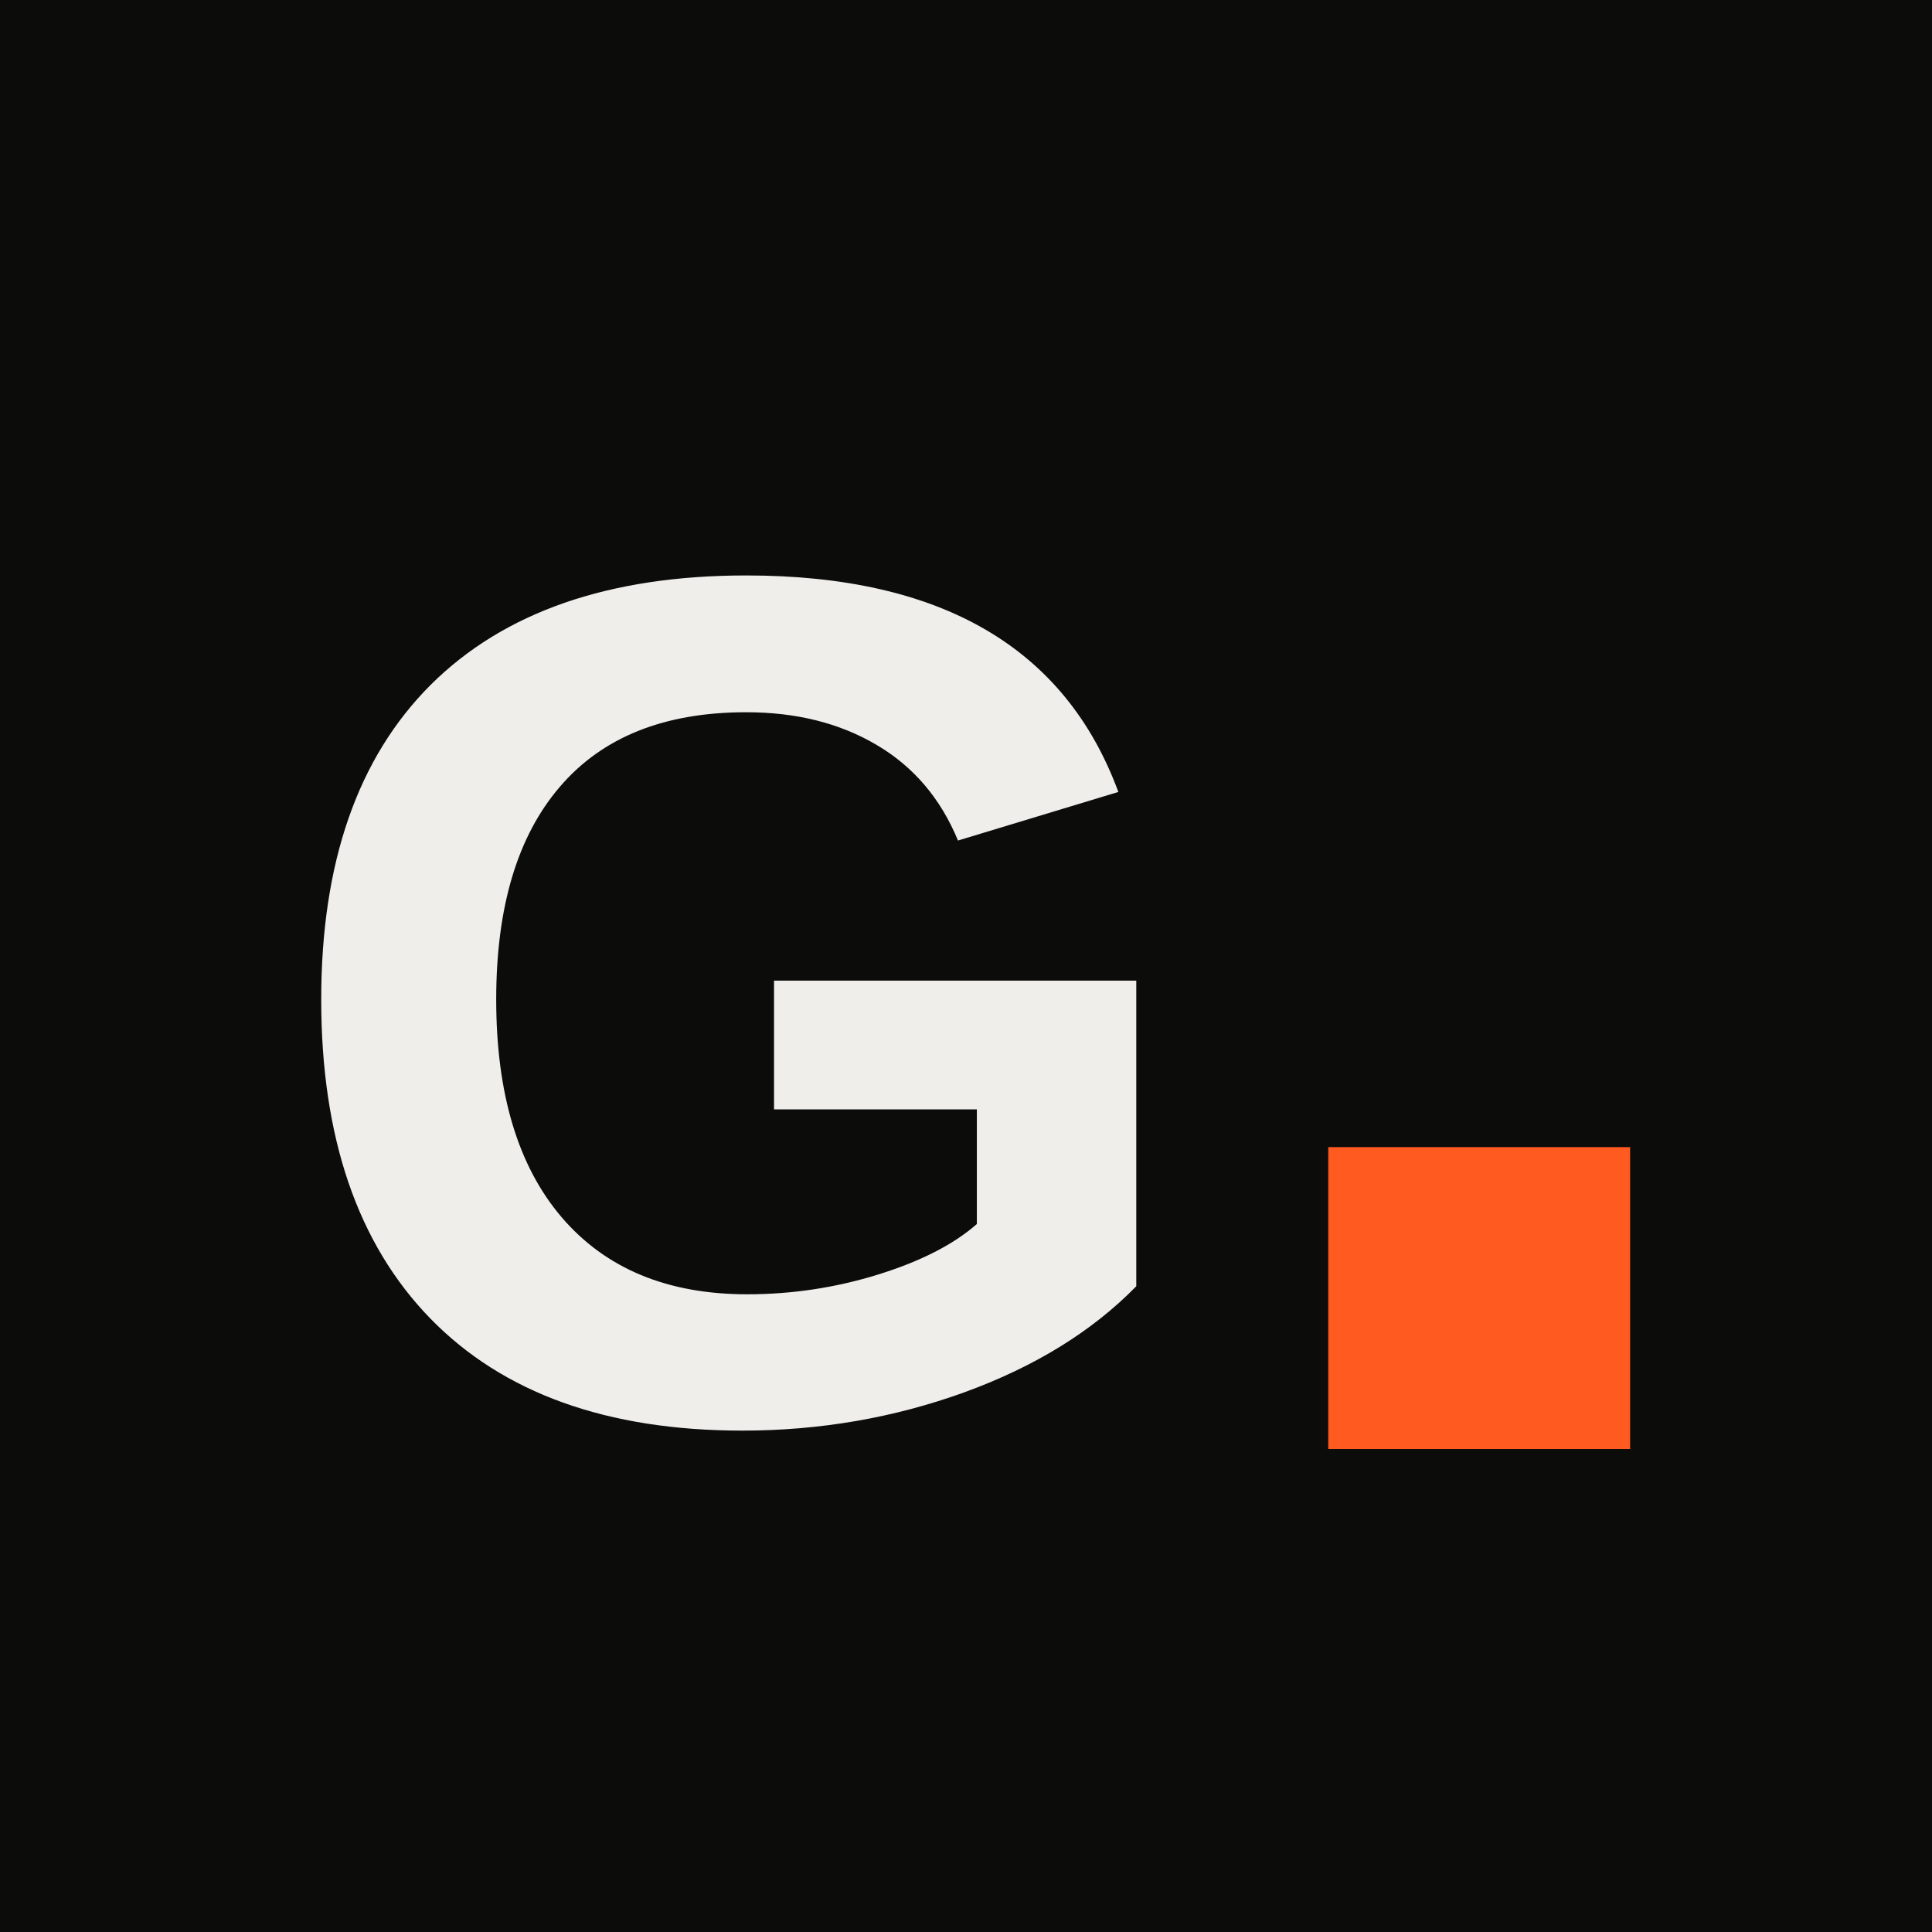
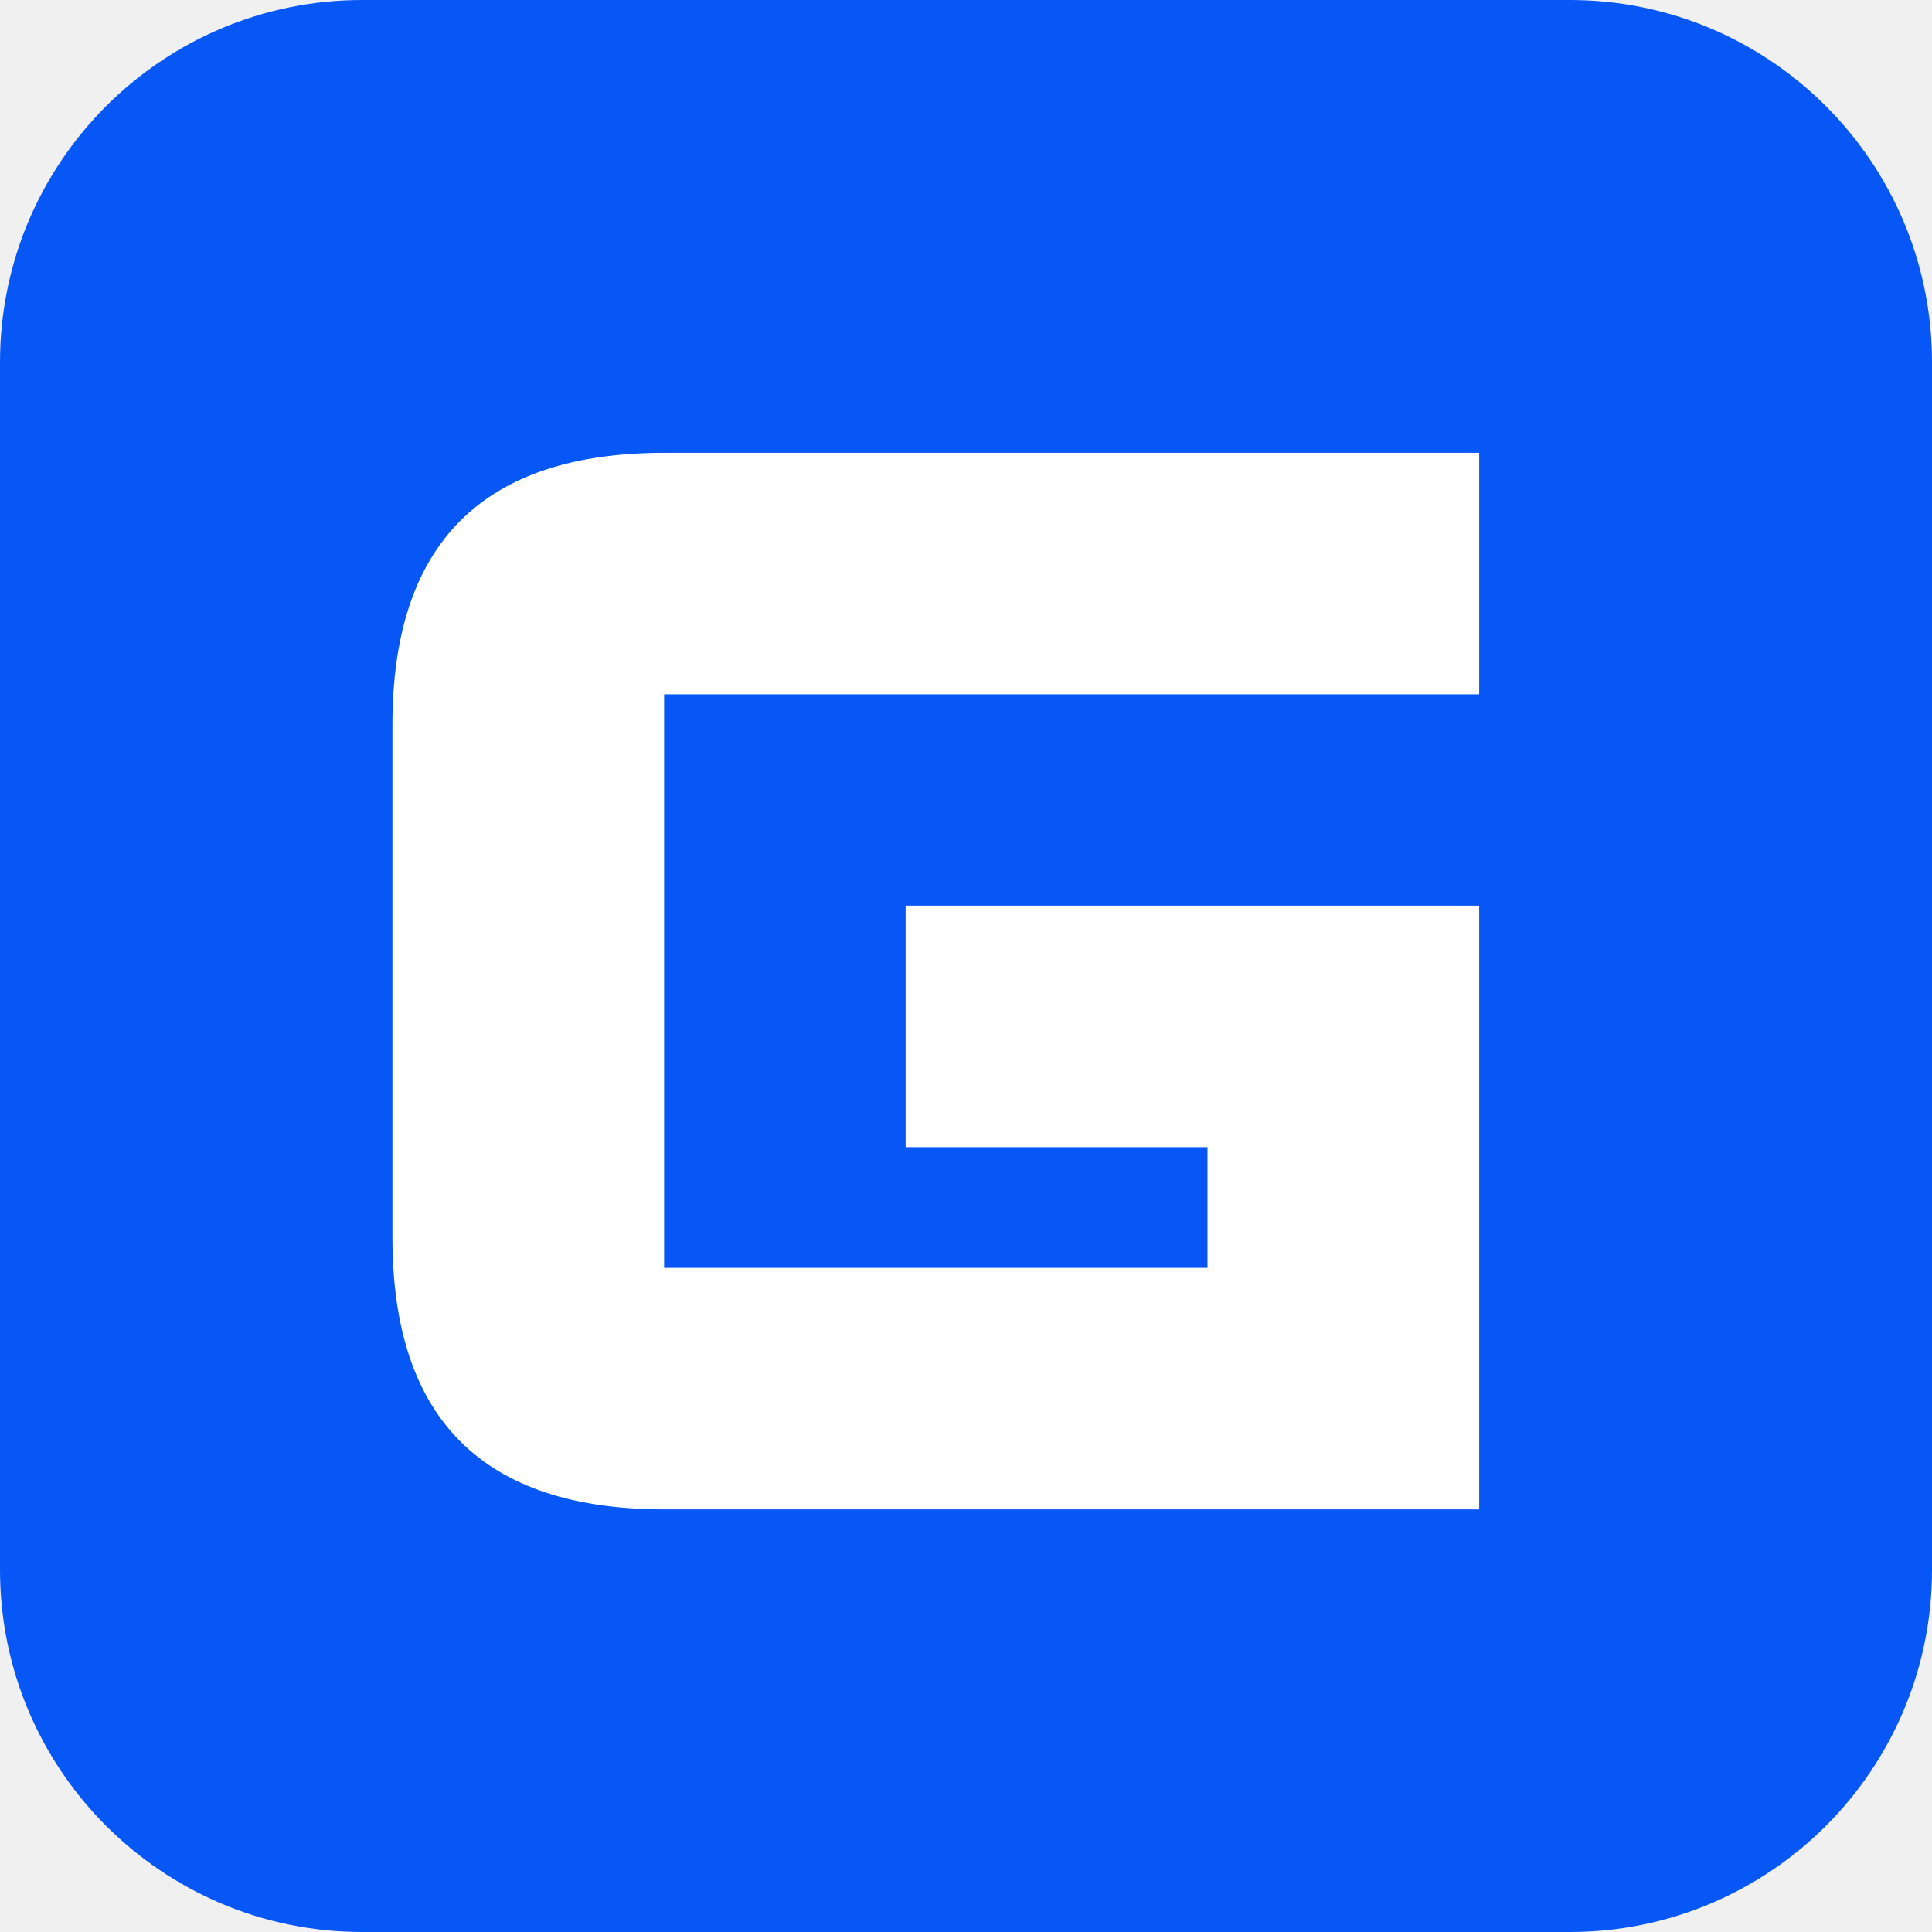
<svg xmlns="http://www.w3.org/2000/svg" viewBox="0 0 64 64">
-   <rect width="64" height="64" fill="#0C0C0B" />
-   <text x="9" y="47" font-family="Arial Black,Arial,sans-serif" font-weight="900" font-size="40" fill="#EFEEEA">G</text>
-   <rect x="44" y="38" width="10" height="10" fill="#FF5A1F" />
+   <rect width="64" height="64" rx="12" fill="#0757F7" />
+   <path fill="#fff" d="M49 15H22c-6 0-9 3-9 9v17c0 6 3 9 9 9h27V30H30v8h10v4H22V23h27v-8Z" />
</svg>
